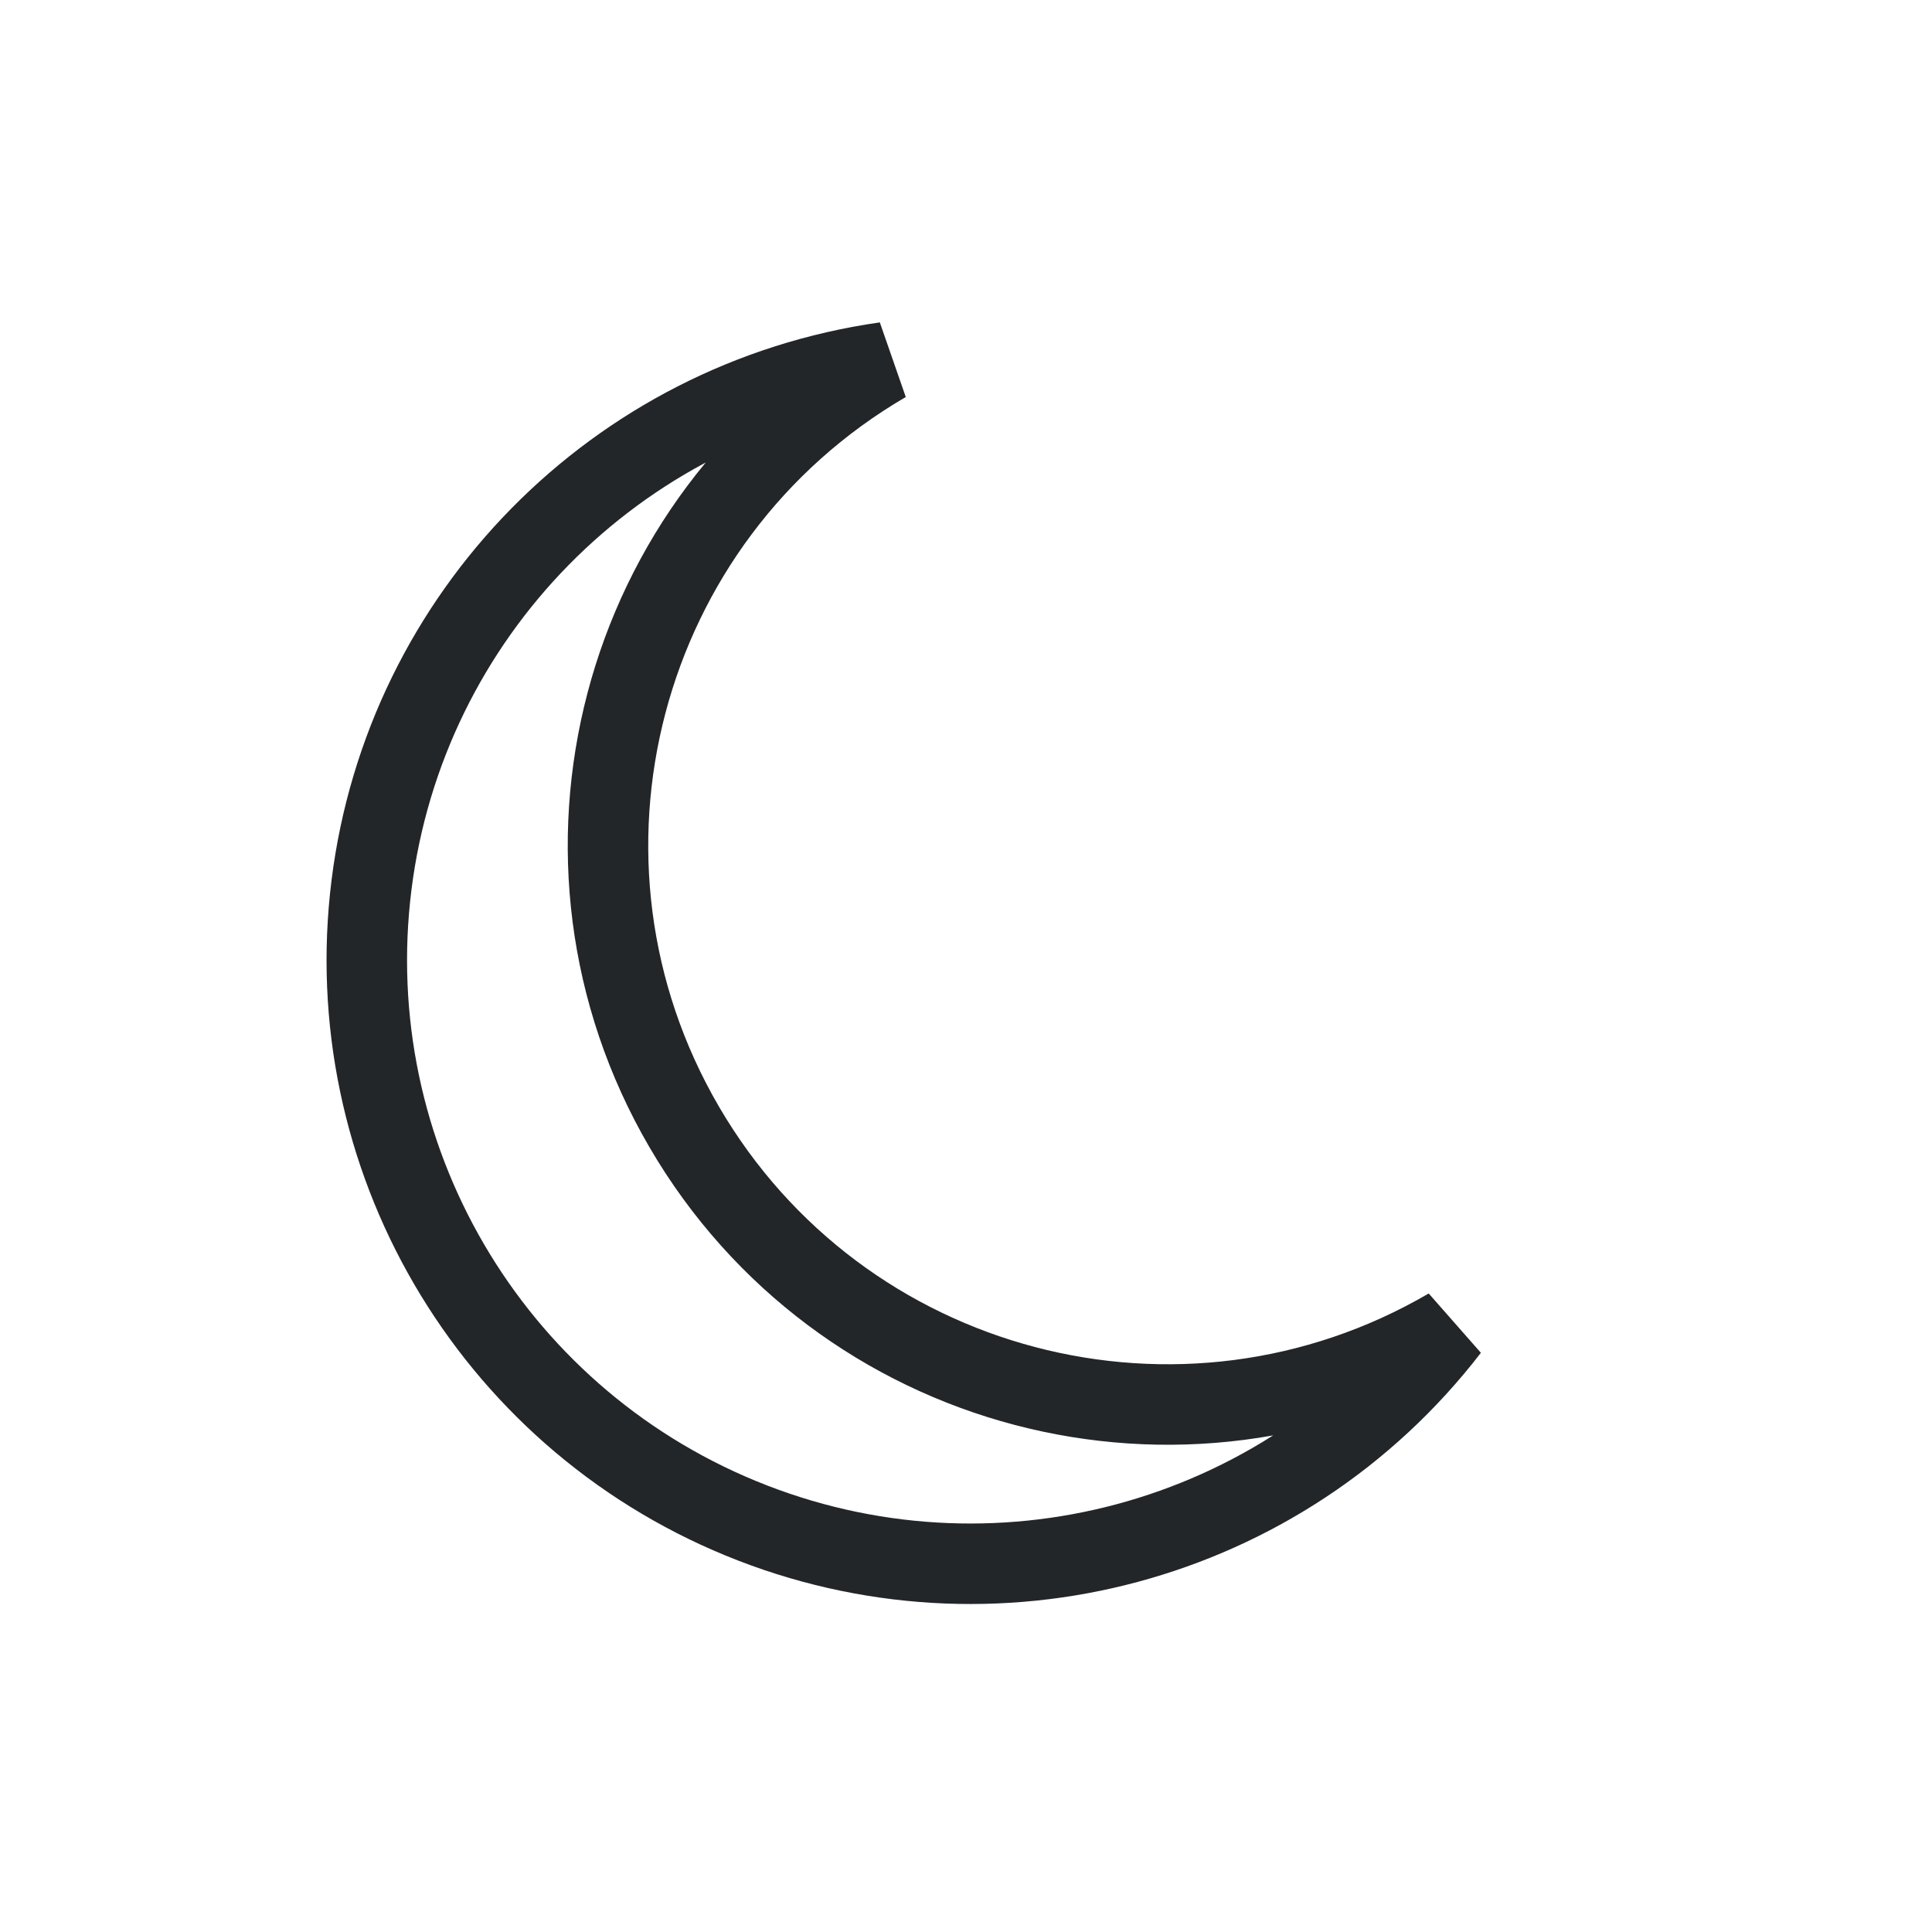
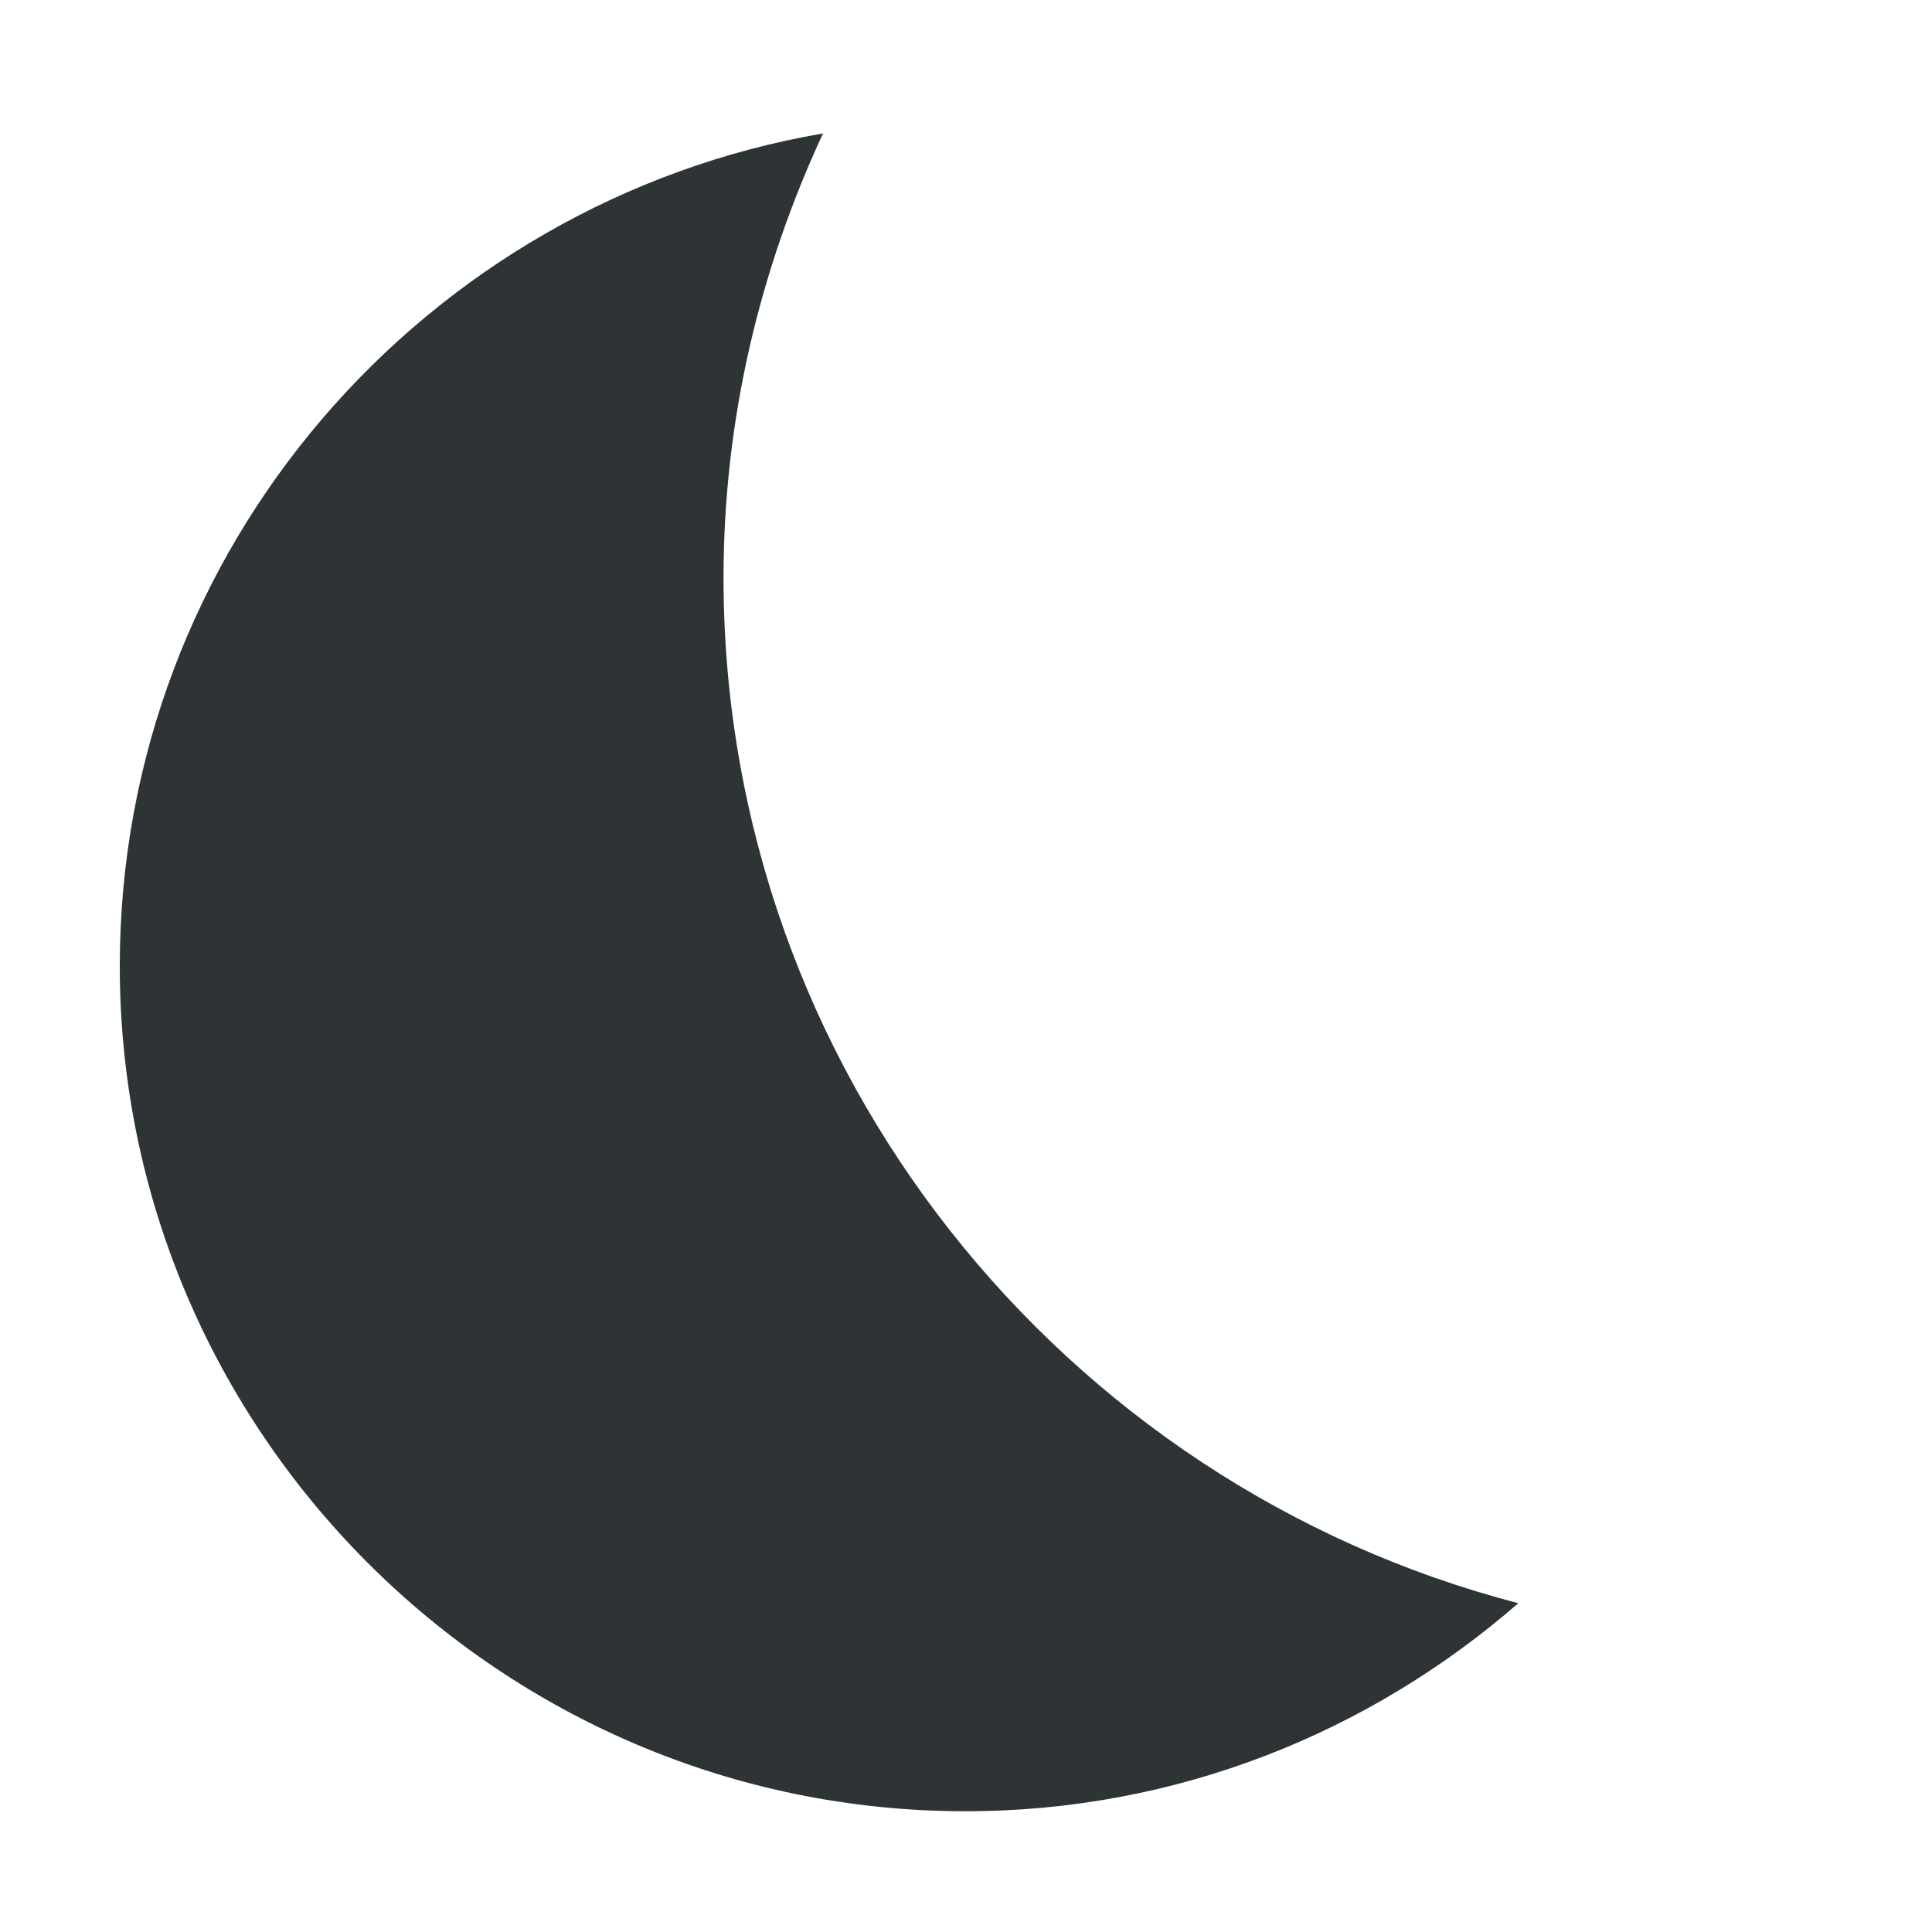
- <svg xmlns="http://www.w3.org/2000/svg" width="48" height="48">
-   <style id="current-color-scheme" type="text/css">
-   .ColorScheme-Text {
-     color:#232629;
-   }
-  </style>
-   <g id="weather-clear-night-symbolic">
-     <path class="ColorScheme-Text" d="m36 33 a13 13 0 0 1 -14 -24  a15 15 1 1 0 14 24 z" fill="none" stroke="currentColor" stroke-width="2" stroke-linejoin="miter" />
-     <rect width="48" height="48" fill="none" />
-   </g>
+ <svg xmlns="http://www.w3.org/2000/svg" height="16px" viewBox="0 0 16 16" width="16px">
+   <path d="m 6.816 1.105 c -3.297 0.566 -5.824 3.441 -5.824 6.895 c 0 3.855 3.148 7 7.004 7 c 1.75 0 3.348 -0.652 4.578 -1.723 c -3.773 -0.98 -6.582 -4.418 -6.582 -8.492 c 0 -1.312 0.301 -2.555 0.824 -3.68 z m 0 0" fill="#2e3436" />
</svg>
